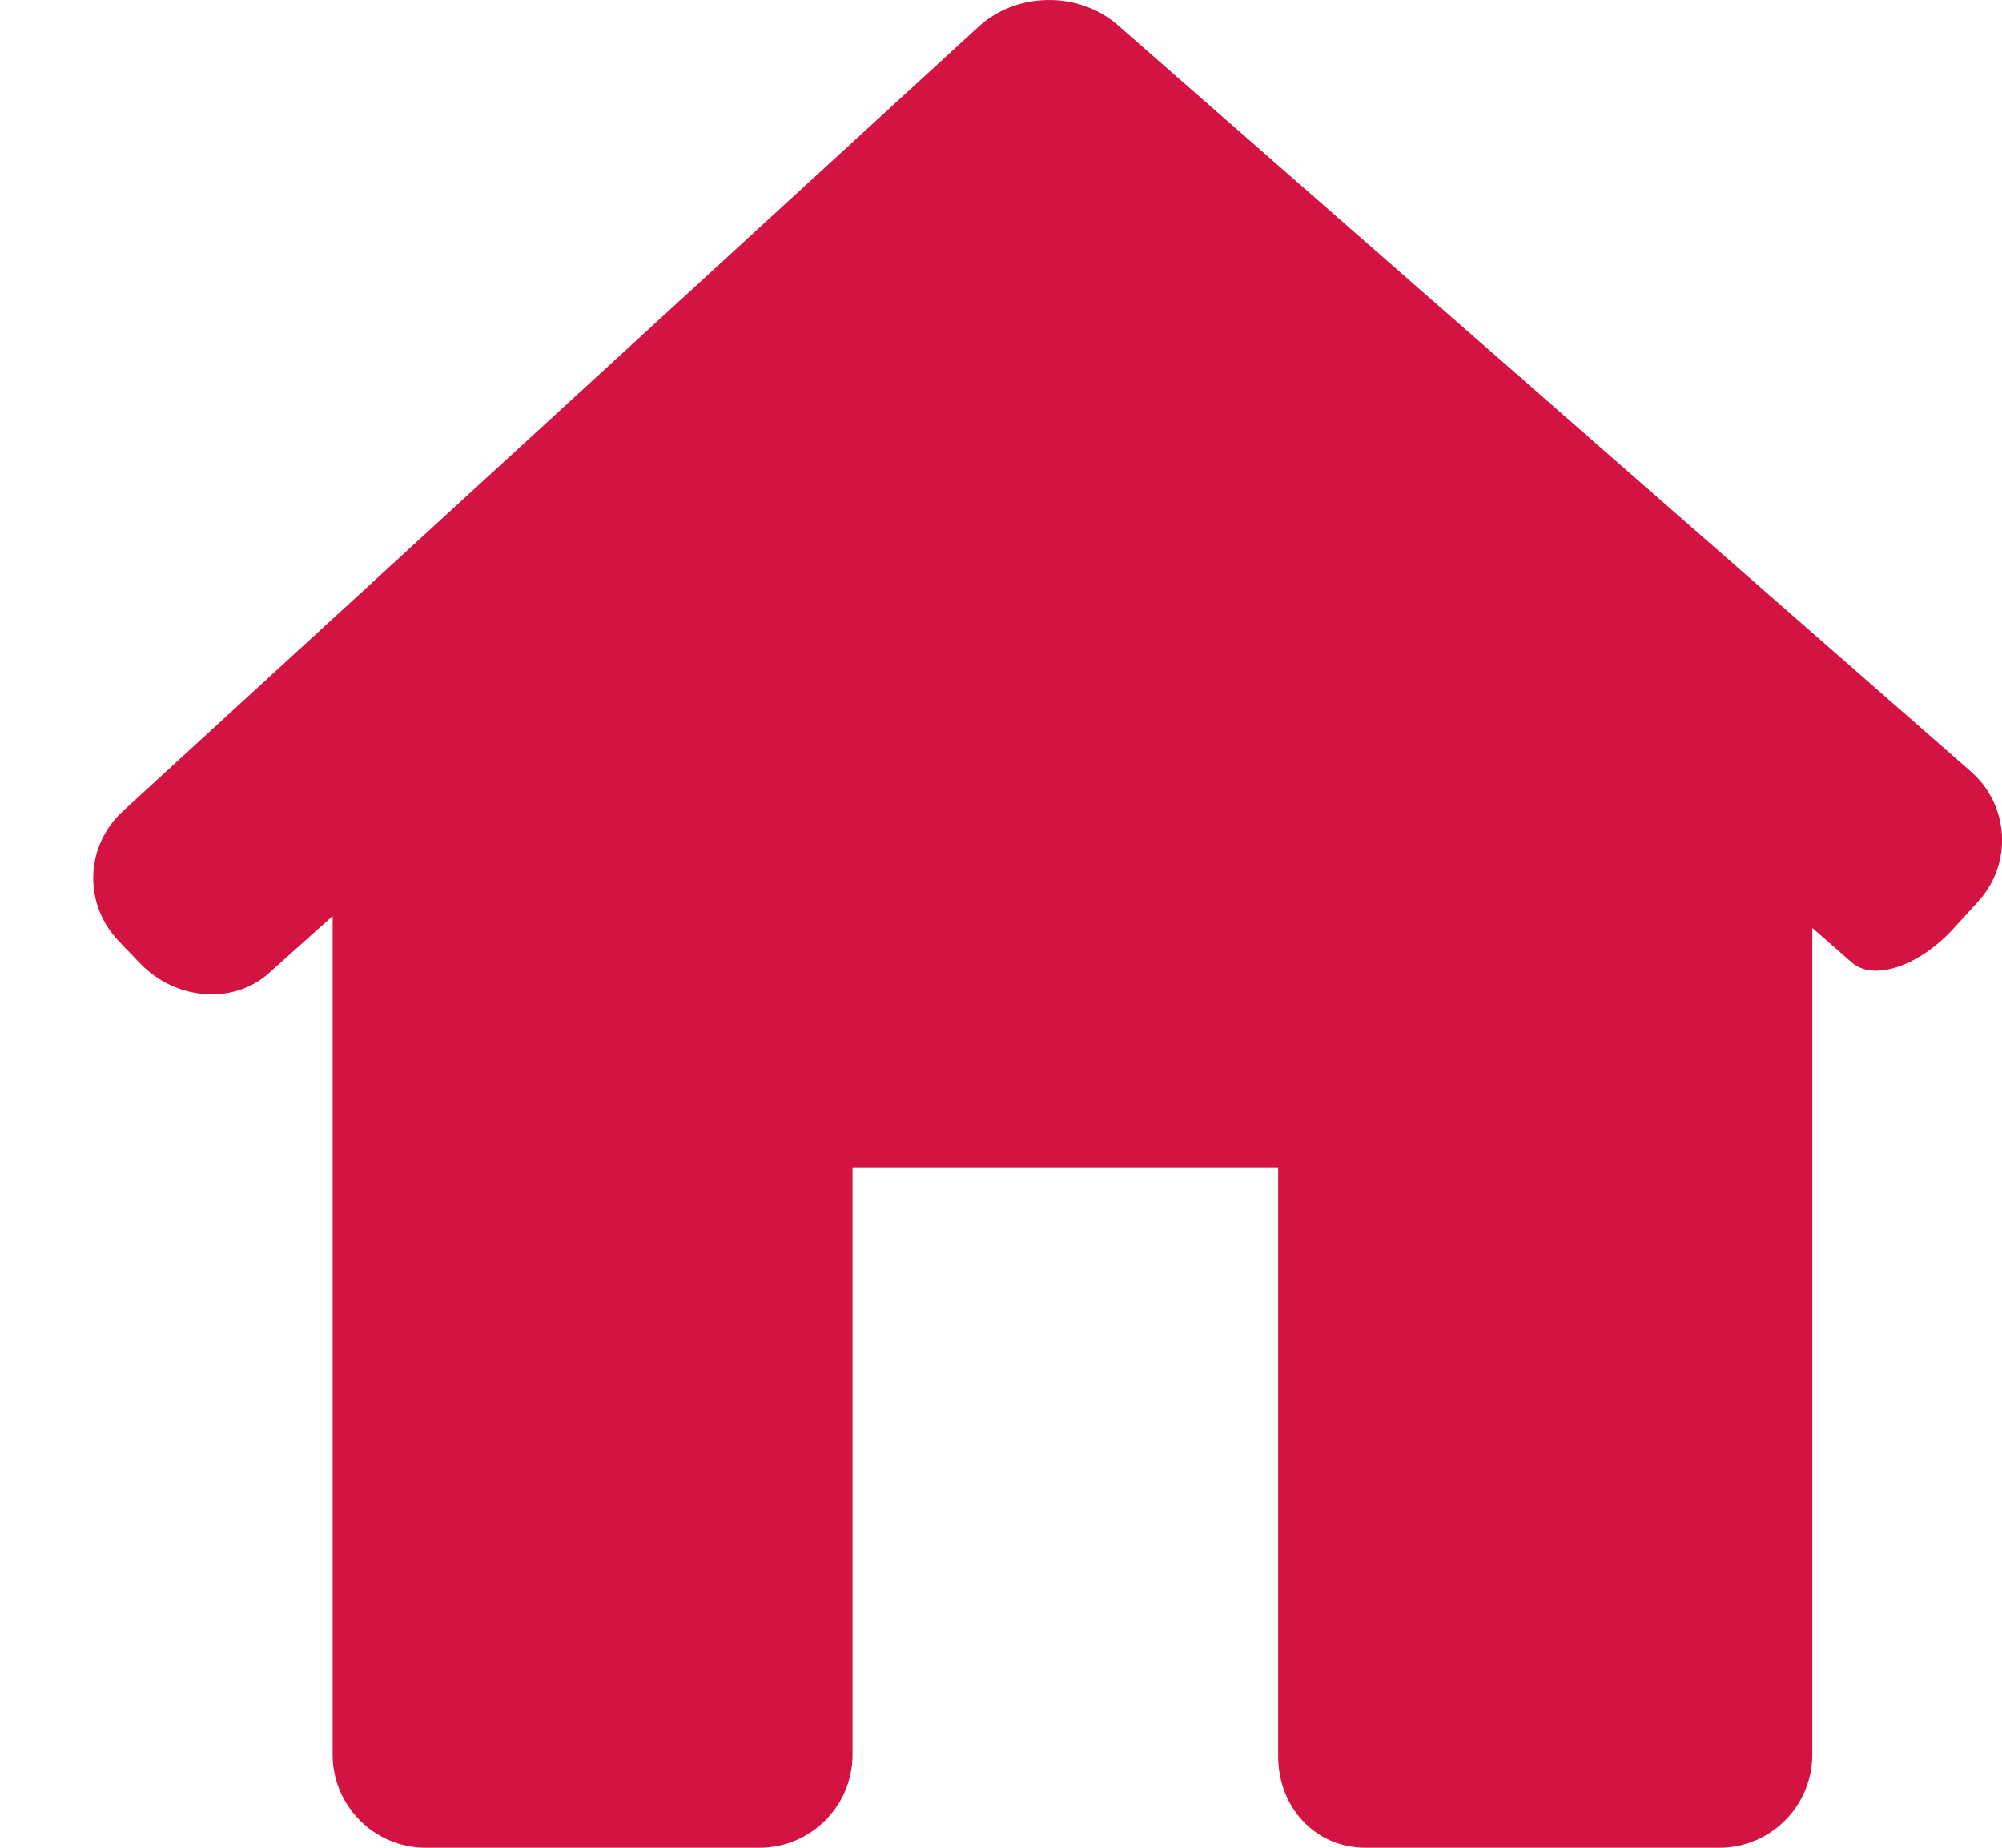
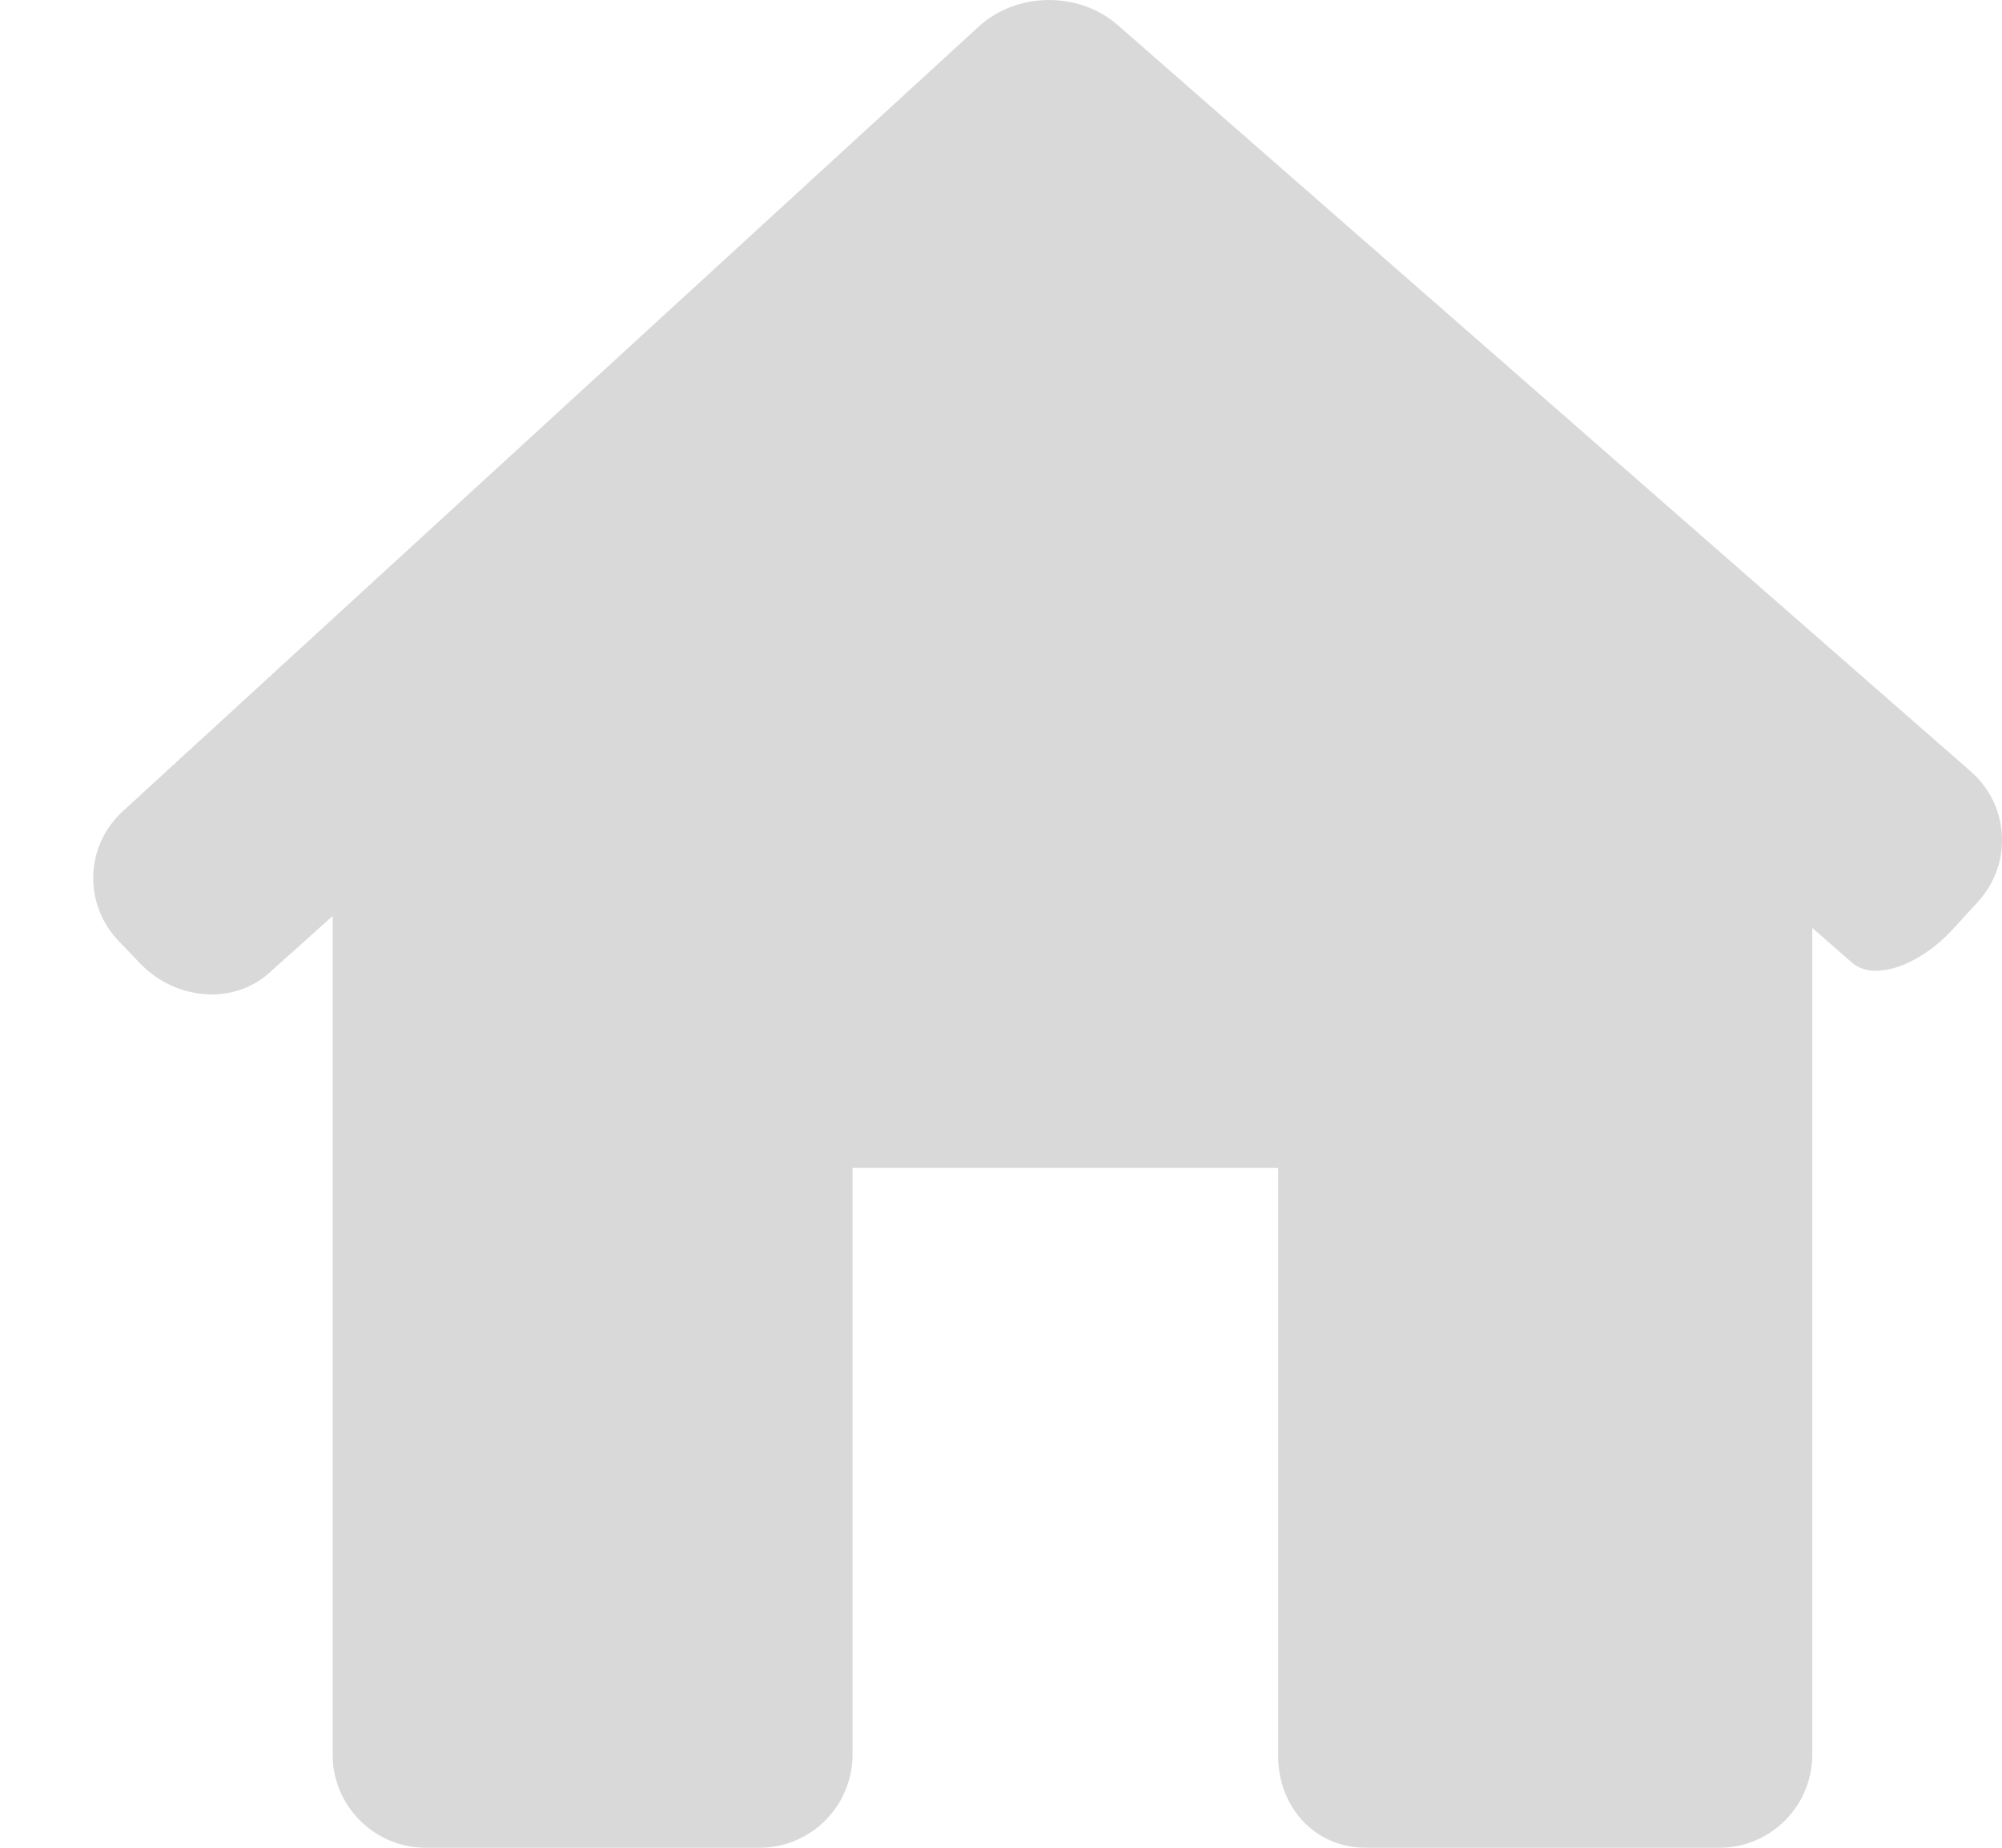
<svg xmlns="http://www.w3.org/2000/svg" width="13" height="12" viewBox="0 0 13 12" fill="none">
-   <path d="M12.845 5.855C13.07 5.608 13.048 5.229 12.796 5.009L7.257 0.162C7.005 -0.058 6.602 -0.053 6.356 0.172L0.798 5.268C0.552 5.493 0.54 5.871 0.771 6.112L0.91 6.257C1.142 6.498 1.515 6.526 1.745 6.321L2.16 5.949V11.395C2.16 11.729 2.431 12 2.765 12H4.931C5.265 12 5.536 11.729 5.536 11.395V7.585H8.3V11.395C8.295 11.729 8.534 12 8.868 12H11.164C11.498 12 11.768 11.729 11.768 11.395V6.026C11.768 6.026 11.883 6.126 12.025 6.251C12.166 6.375 12.463 6.275 12.687 6.028L12.845 5.855Z" fill="#D31342" />
+   <path d="M12.845 5.855C13.07 5.608 13.048 5.229 12.796 5.009L7.257 0.162C7.005 -0.058 6.602 -0.053 6.356 0.172L0.798 5.268C0.552 5.493 0.54 5.871 0.771 6.112L0.91 6.257C1.142 6.498 1.515 6.526 1.745 6.321L2.16 5.949V11.395C2.16 11.729 2.431 12 2.765 12H4.931C5.265 12 5.536 11.729 5.536 11.395V7.585H8.3V11.395C8.295 11.729 8.534 12 8.868 12H11.164C11.498 12 11.768 11.729 11.768 11.395V6.026C11.768 6.026 11.883 6.126 12.025 6.251C12.166 6.375 12.463 6.275 12.687 6.028L12.845 5.855Z" fill="#d9d9d9" />
</svg>
